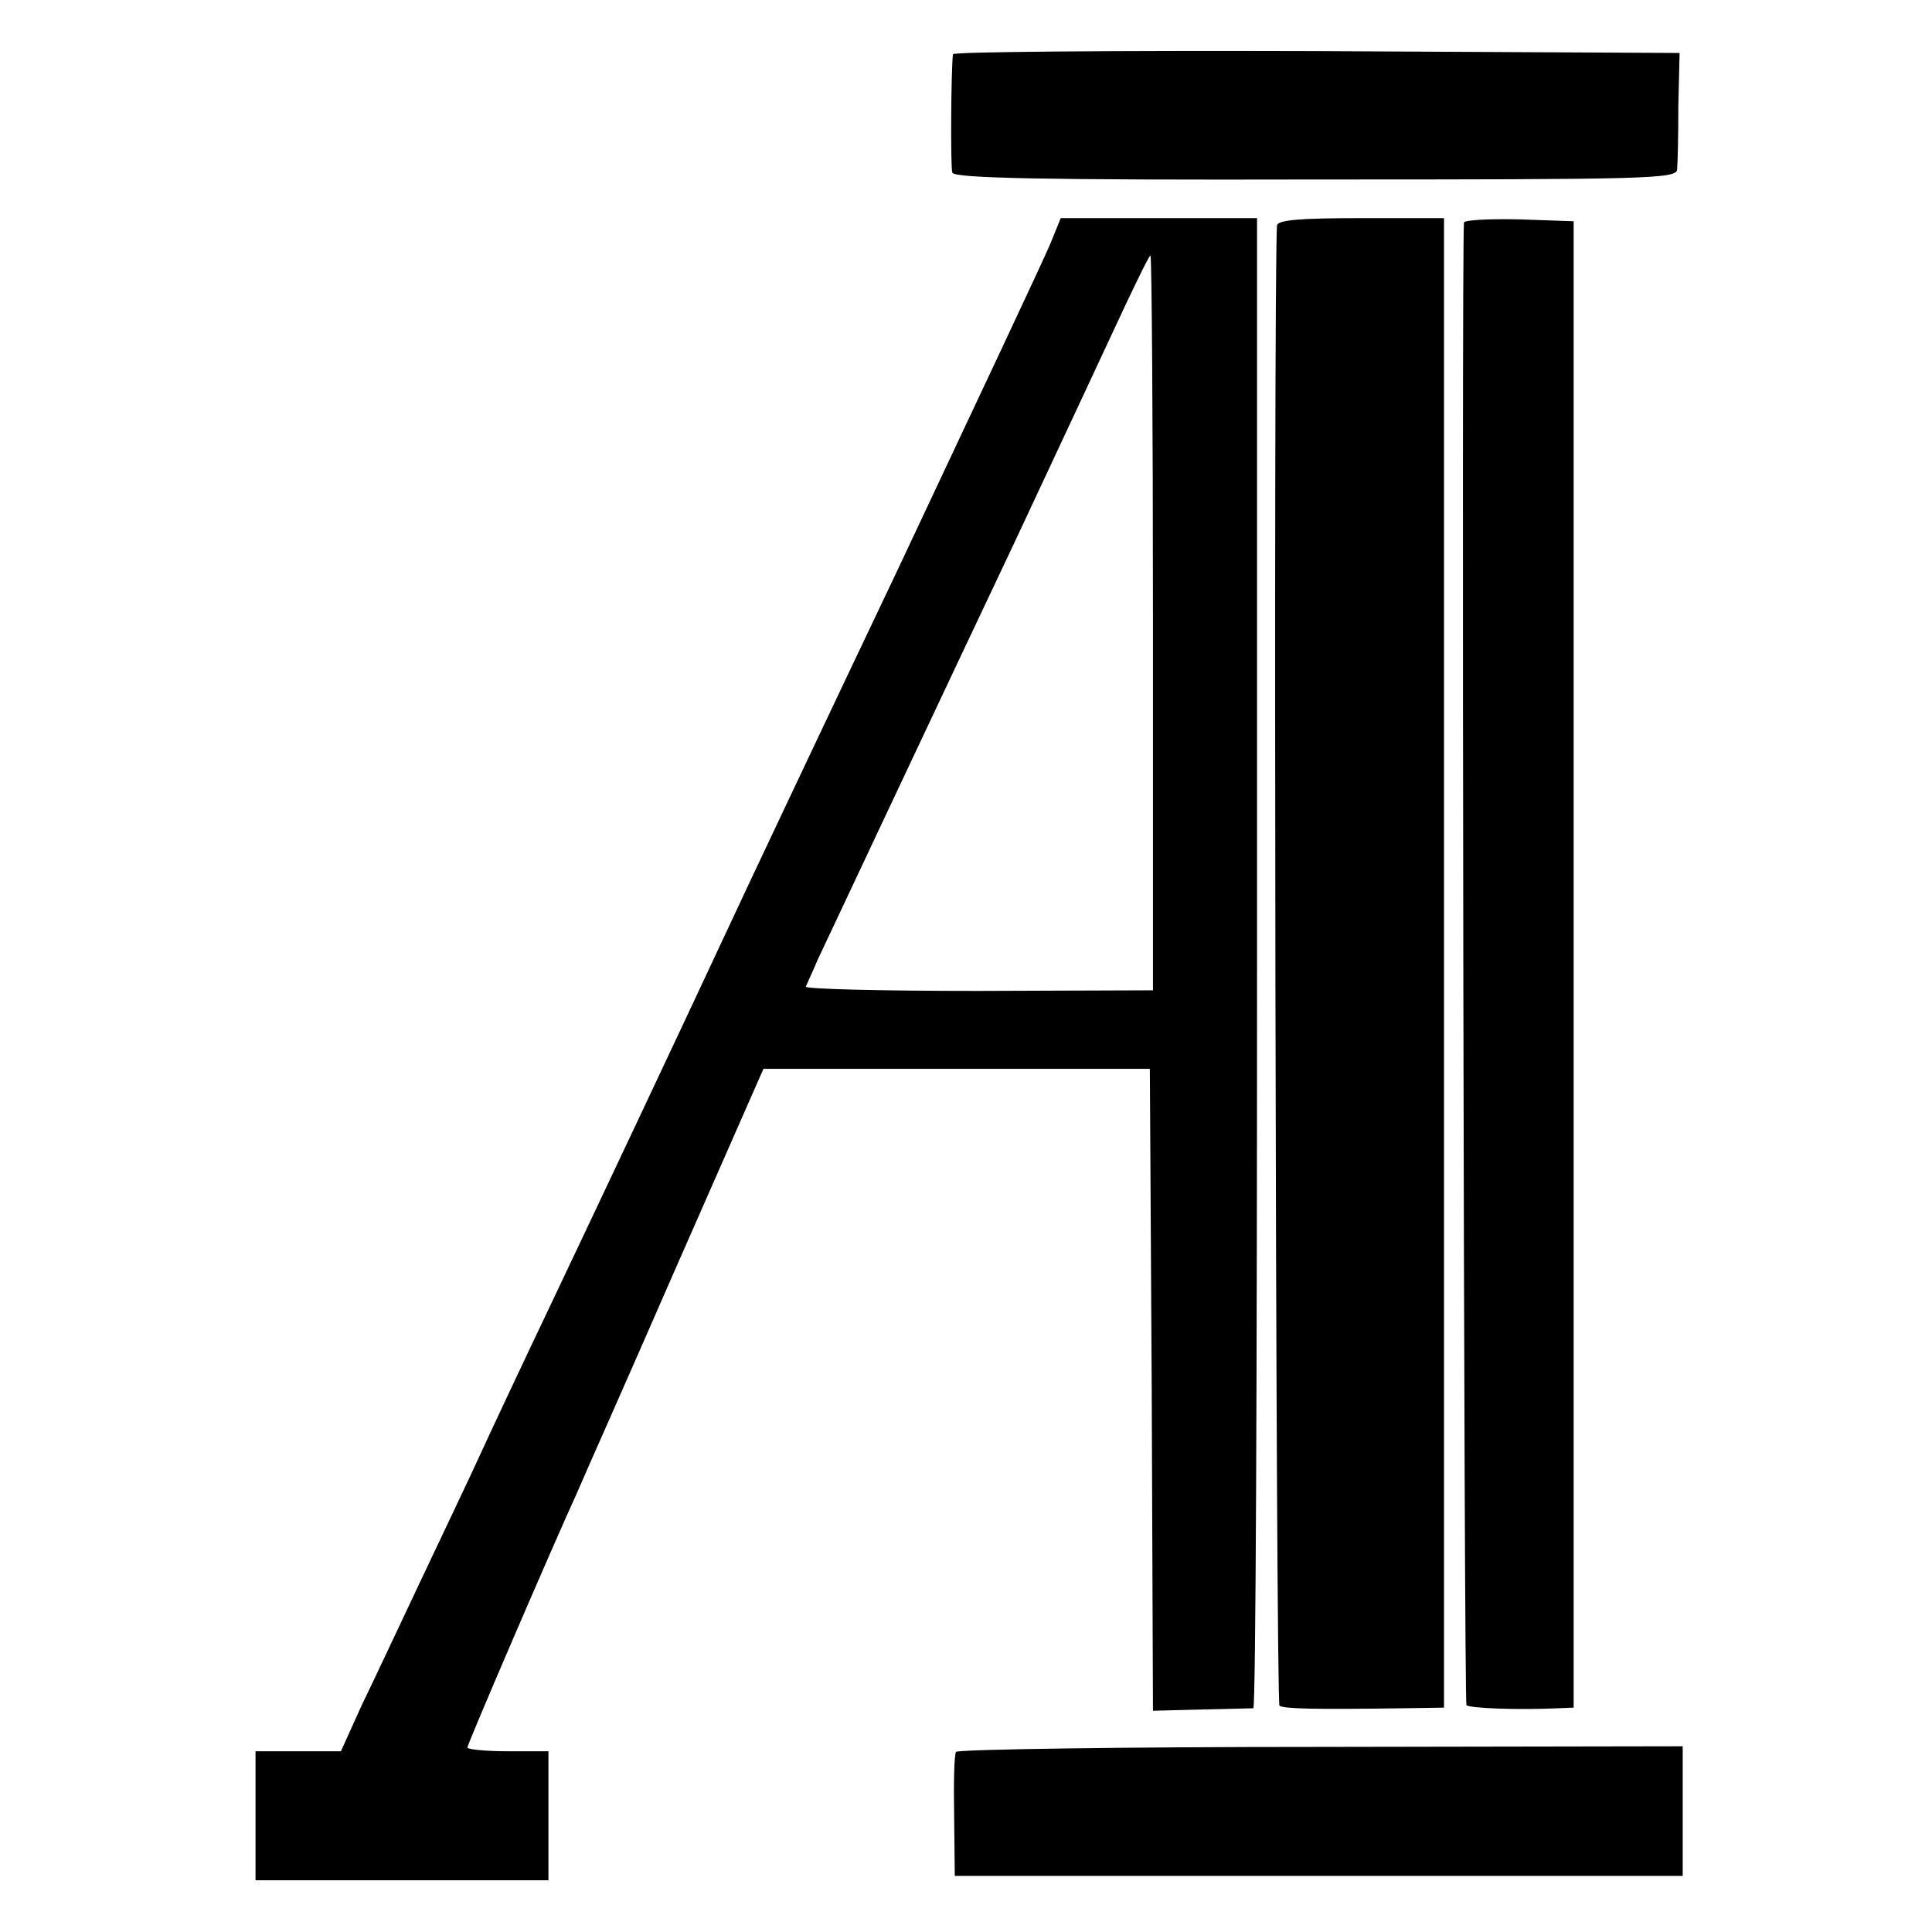
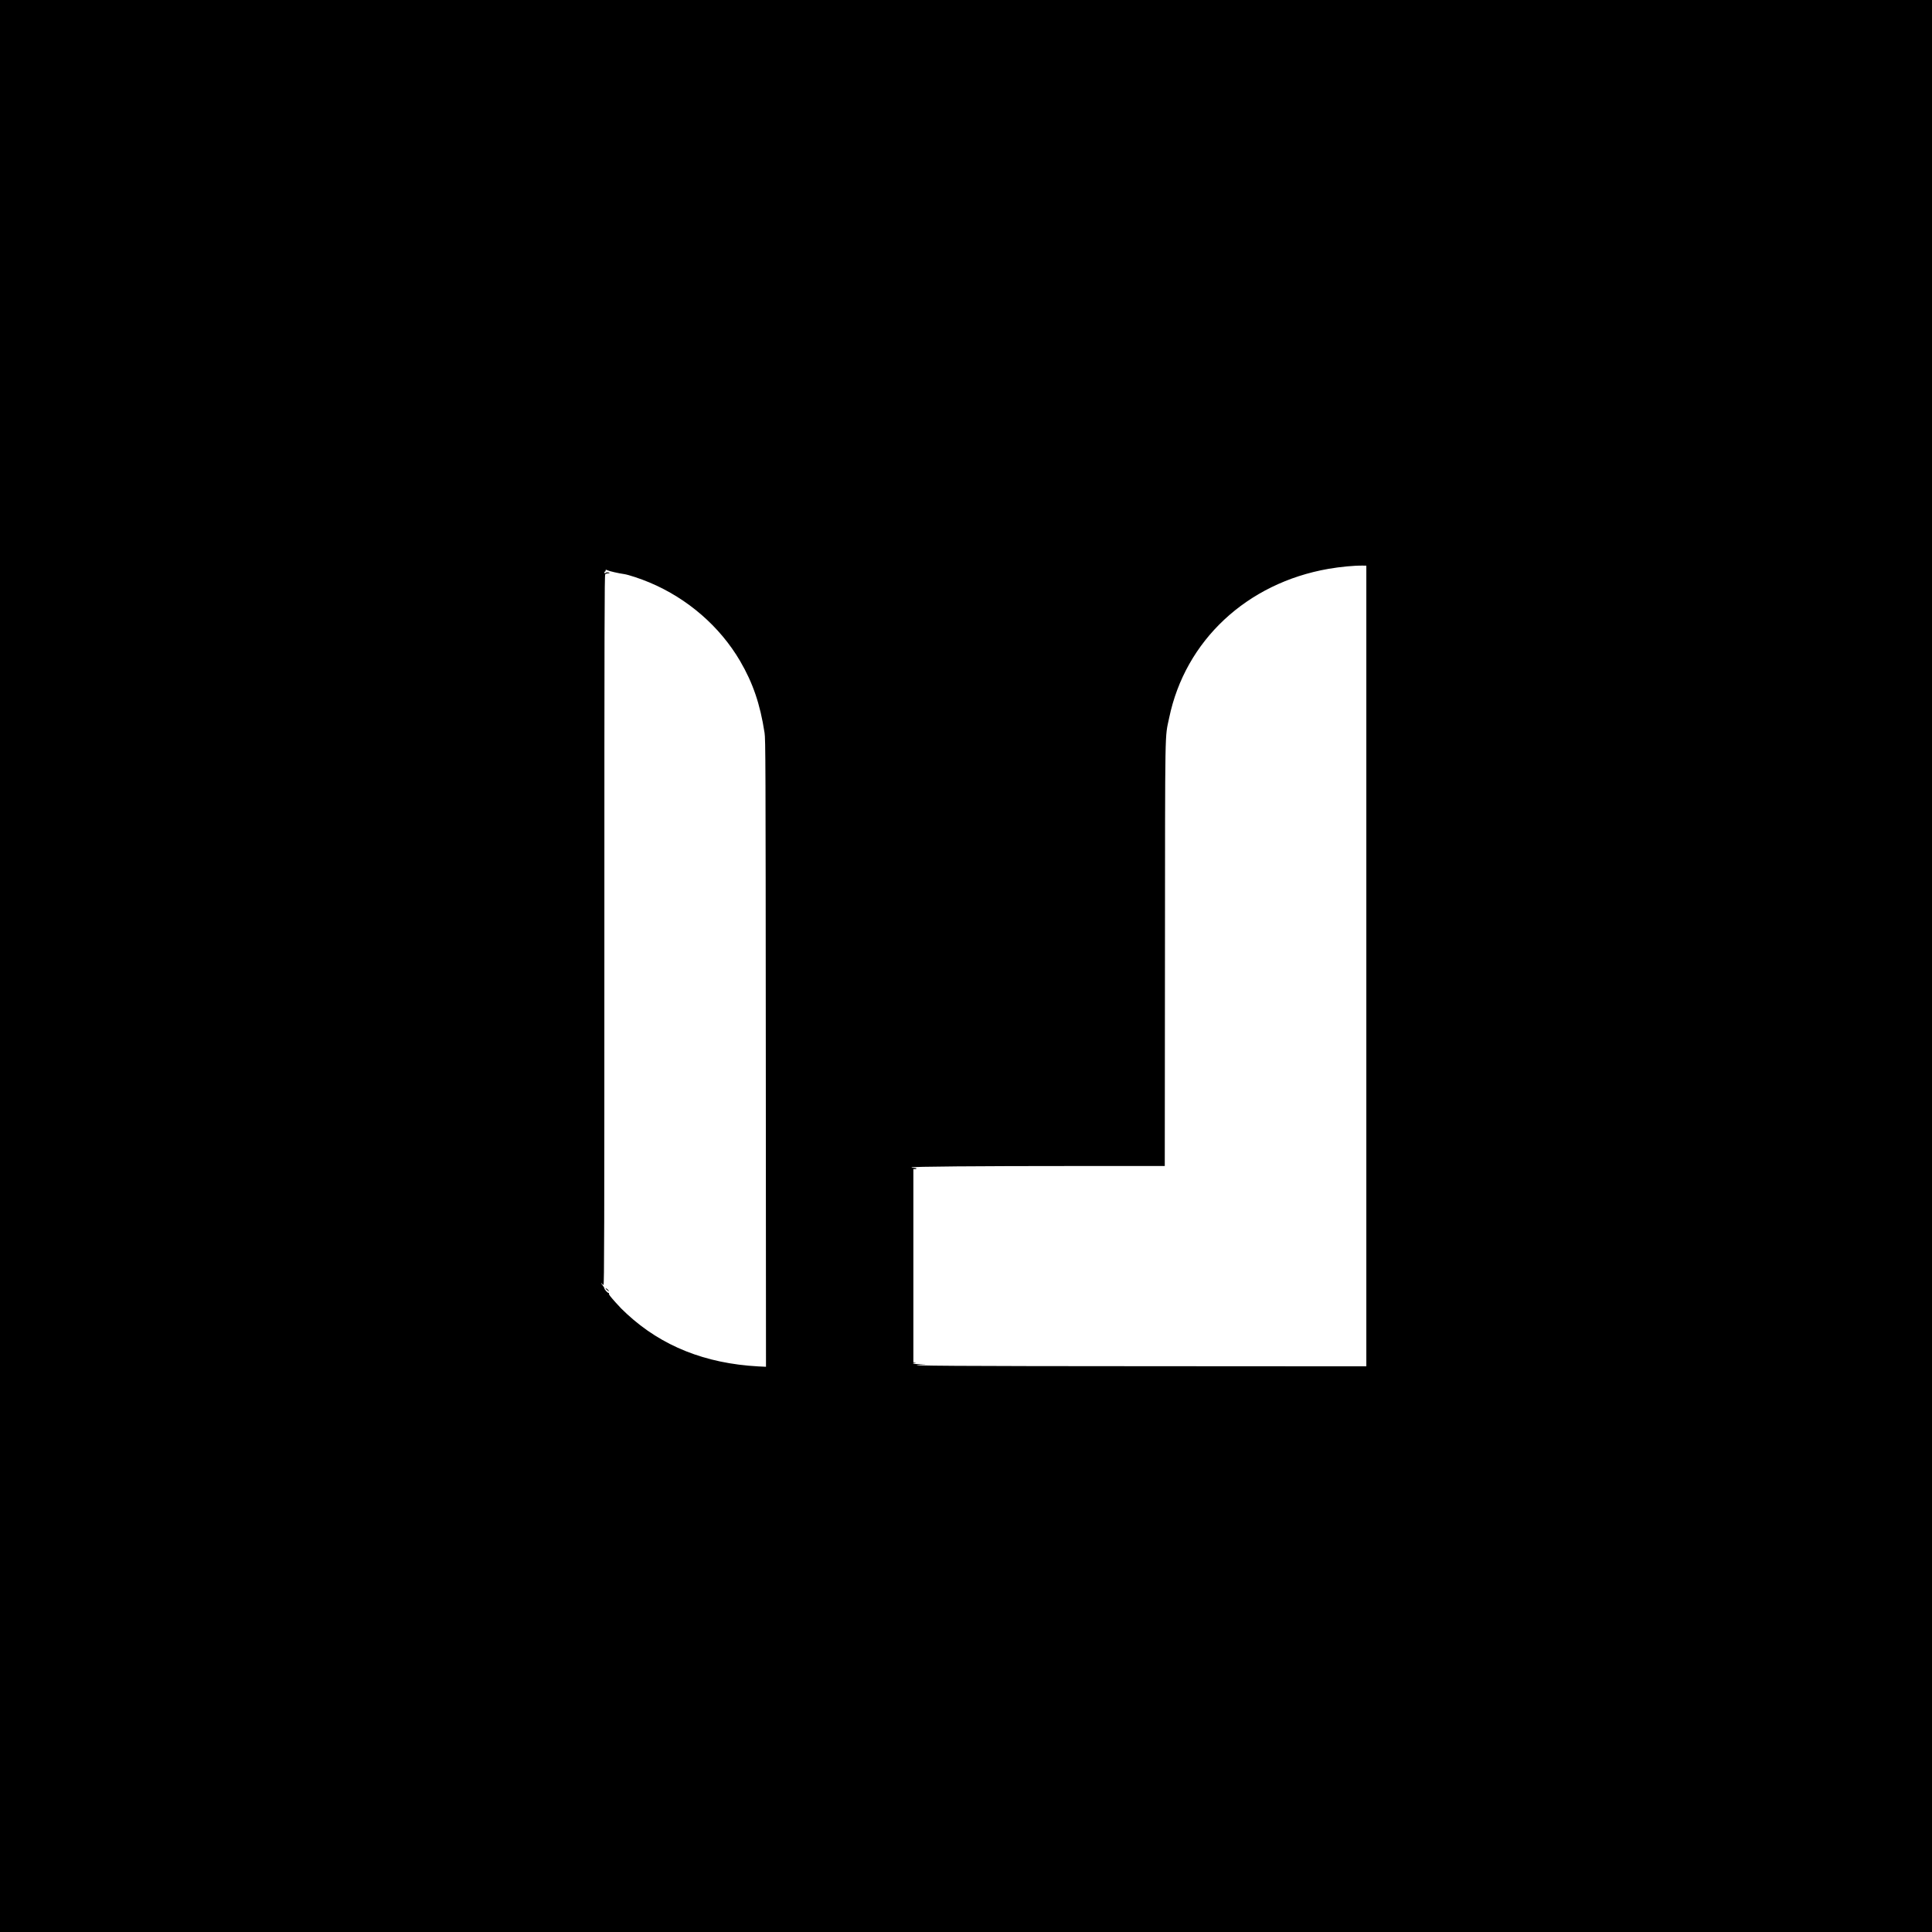
- <svg xmlns="http://www.w3.org/2000/svg" version="1.0" width="310pt" height="310pt" viewBox="0 0 310 310" preserveAspectRatio="xMidYMid meet">
-   <g transform="translate(0,310) scale(0.1,-0.1)" fill="#000000" stroke="none">
-     <path d="M1529 3013 c-3 -28 -4 -180 -1 -190 3 -9 146 -12 583 -11 533 0 579 1 580 16 1 10 2 55 2 102 l2 85 -583 3 c-320 1 -582 -1 -583 -5z" />
-     <path d="M1687 2713 c-8 -21 -120 -258 -247 -528 -128 -269 -247 -521 -265 -560 -91 -195 -202 -430 -285 -605 -51 -107 -105 -222 -120 -255 -15 -33 -57 -121 -92 -195 -35 -74 -79 -168 -98 -207 l-33 -73 -68 0 -69 0 0 -104 0 -103 235 0 235 0 0 104 0 103 -65 0 c-36 0 -65 3 -65 6 0 6 138 326 176 409 7 17 78 176 156 355 l143 325 310 0 310 0 3 -515 2 -515 78 2 c42 1 80 2 83 2 4 1 6 539 6 1196 l0 1195 -157 0 -158 0 -15 -37z m163 -613 l0 -589 -281 -1 c-154 0 -279 3 -276 7 2 5 11 24 19 43 16 34 224 476 316 670 57 122 133 284 179 383 20 42 37 77 39 77 2 0 4 -265 4 -590z" />
-     <path d="M2049 2738 c-6 -84 -2 -2371 4 -2375 8 -5 58 -6 198 -4 l66 1 0 1195 0 1195 -133 0 c-100 0 -134 -3 -135 -12z" />
-     <path d="M2349 2743 c-4 -46 0 -2375 4 -2379 5 -5 81 -8 147 -5 l25 1 0 1193 0 1192 -87 3 c-49 1 -88 -1 -89 -5z" />
-     <path d="M1534 289 c-3 -5 -4 -51 -3 -104 l1 -95 584 0 584 0 0 104 0 104 -580 -1 c-320 0 -583 -4 -586 -8z" />
+ <svg xmlns="http://www.w3.org/2000/svg" version="1.0" width="3120pt" height="3120pt" viewBox="0 0 3120 3120" preserveAspectRatio="xMidYMid meet">
+   <g transform="translate(0,3120) scale(0.1,-0.1)" fill="#000000" stroke="none">
+     <path d="M0 15600 l0 -15600 15600 0 15600 0 0 15600 0 15600 -15600 0 -15600 0 0 -15600z m22065 0 l0 -6465 -3450 2 c-3148 1 -4069 7 -3755 24 l105 5 -100 2 c-55 1 -107 7 -115 12 -11 7 -7 10 20 11 30 2 31 3 8 6 l-28 4 0 1560 0 1559 25 0 c14 0 25 5 25 10 0 6 -18 10 -40 10 -22 0 -40 4 -40 8 0 13 1061 22 2646 22 l1444 0 3 3413 c3 3790 -3 3484 68 3825 259 1247 1253 2176 2574 2406 192 33 412 54 555 52 l55 -1 0 -6465z m-12257 6391 c23 -13 188 -51 271 -62 69 -10 264 -74 411 -136 614 -258 1135 -710 1462 -1268 207 -355 323 -693 395 -1160 16 -102 17 -458 20 -5174 l3 -5063 -127 6 c-853 47 -1556 327 -2118 846 -86 80 -102 96 -182 185 -97 109 -115 133 -108 145 3 5 0 10 -7 10 -17 0 -68 57 -68 75 0 8 -12 28 -26 45 -15 17 -24 34 -20 37 3 3 8 -2 12 -11 3 -9 12 -16 20 -16 12 0 14 839 14 5731 0 4953 2 5732 14 5745 8 8 26 14 40 14 38 0 39 15 0 17 -19 1 -34 -3 -34 -8 0 -5 -4 -9 -10 -9 -5 0 -10 7 -10 15 0 8 5 15 10 15 6 0 10 7 10 15 0 18 4 18 28 6z" />
+     <path d="M9780 10392 c0 -5 14 -18 31 -31 26 -19 28 -20 18 -3 -14 22 -49 46 -49 34z" />
  </g>
</svg>
